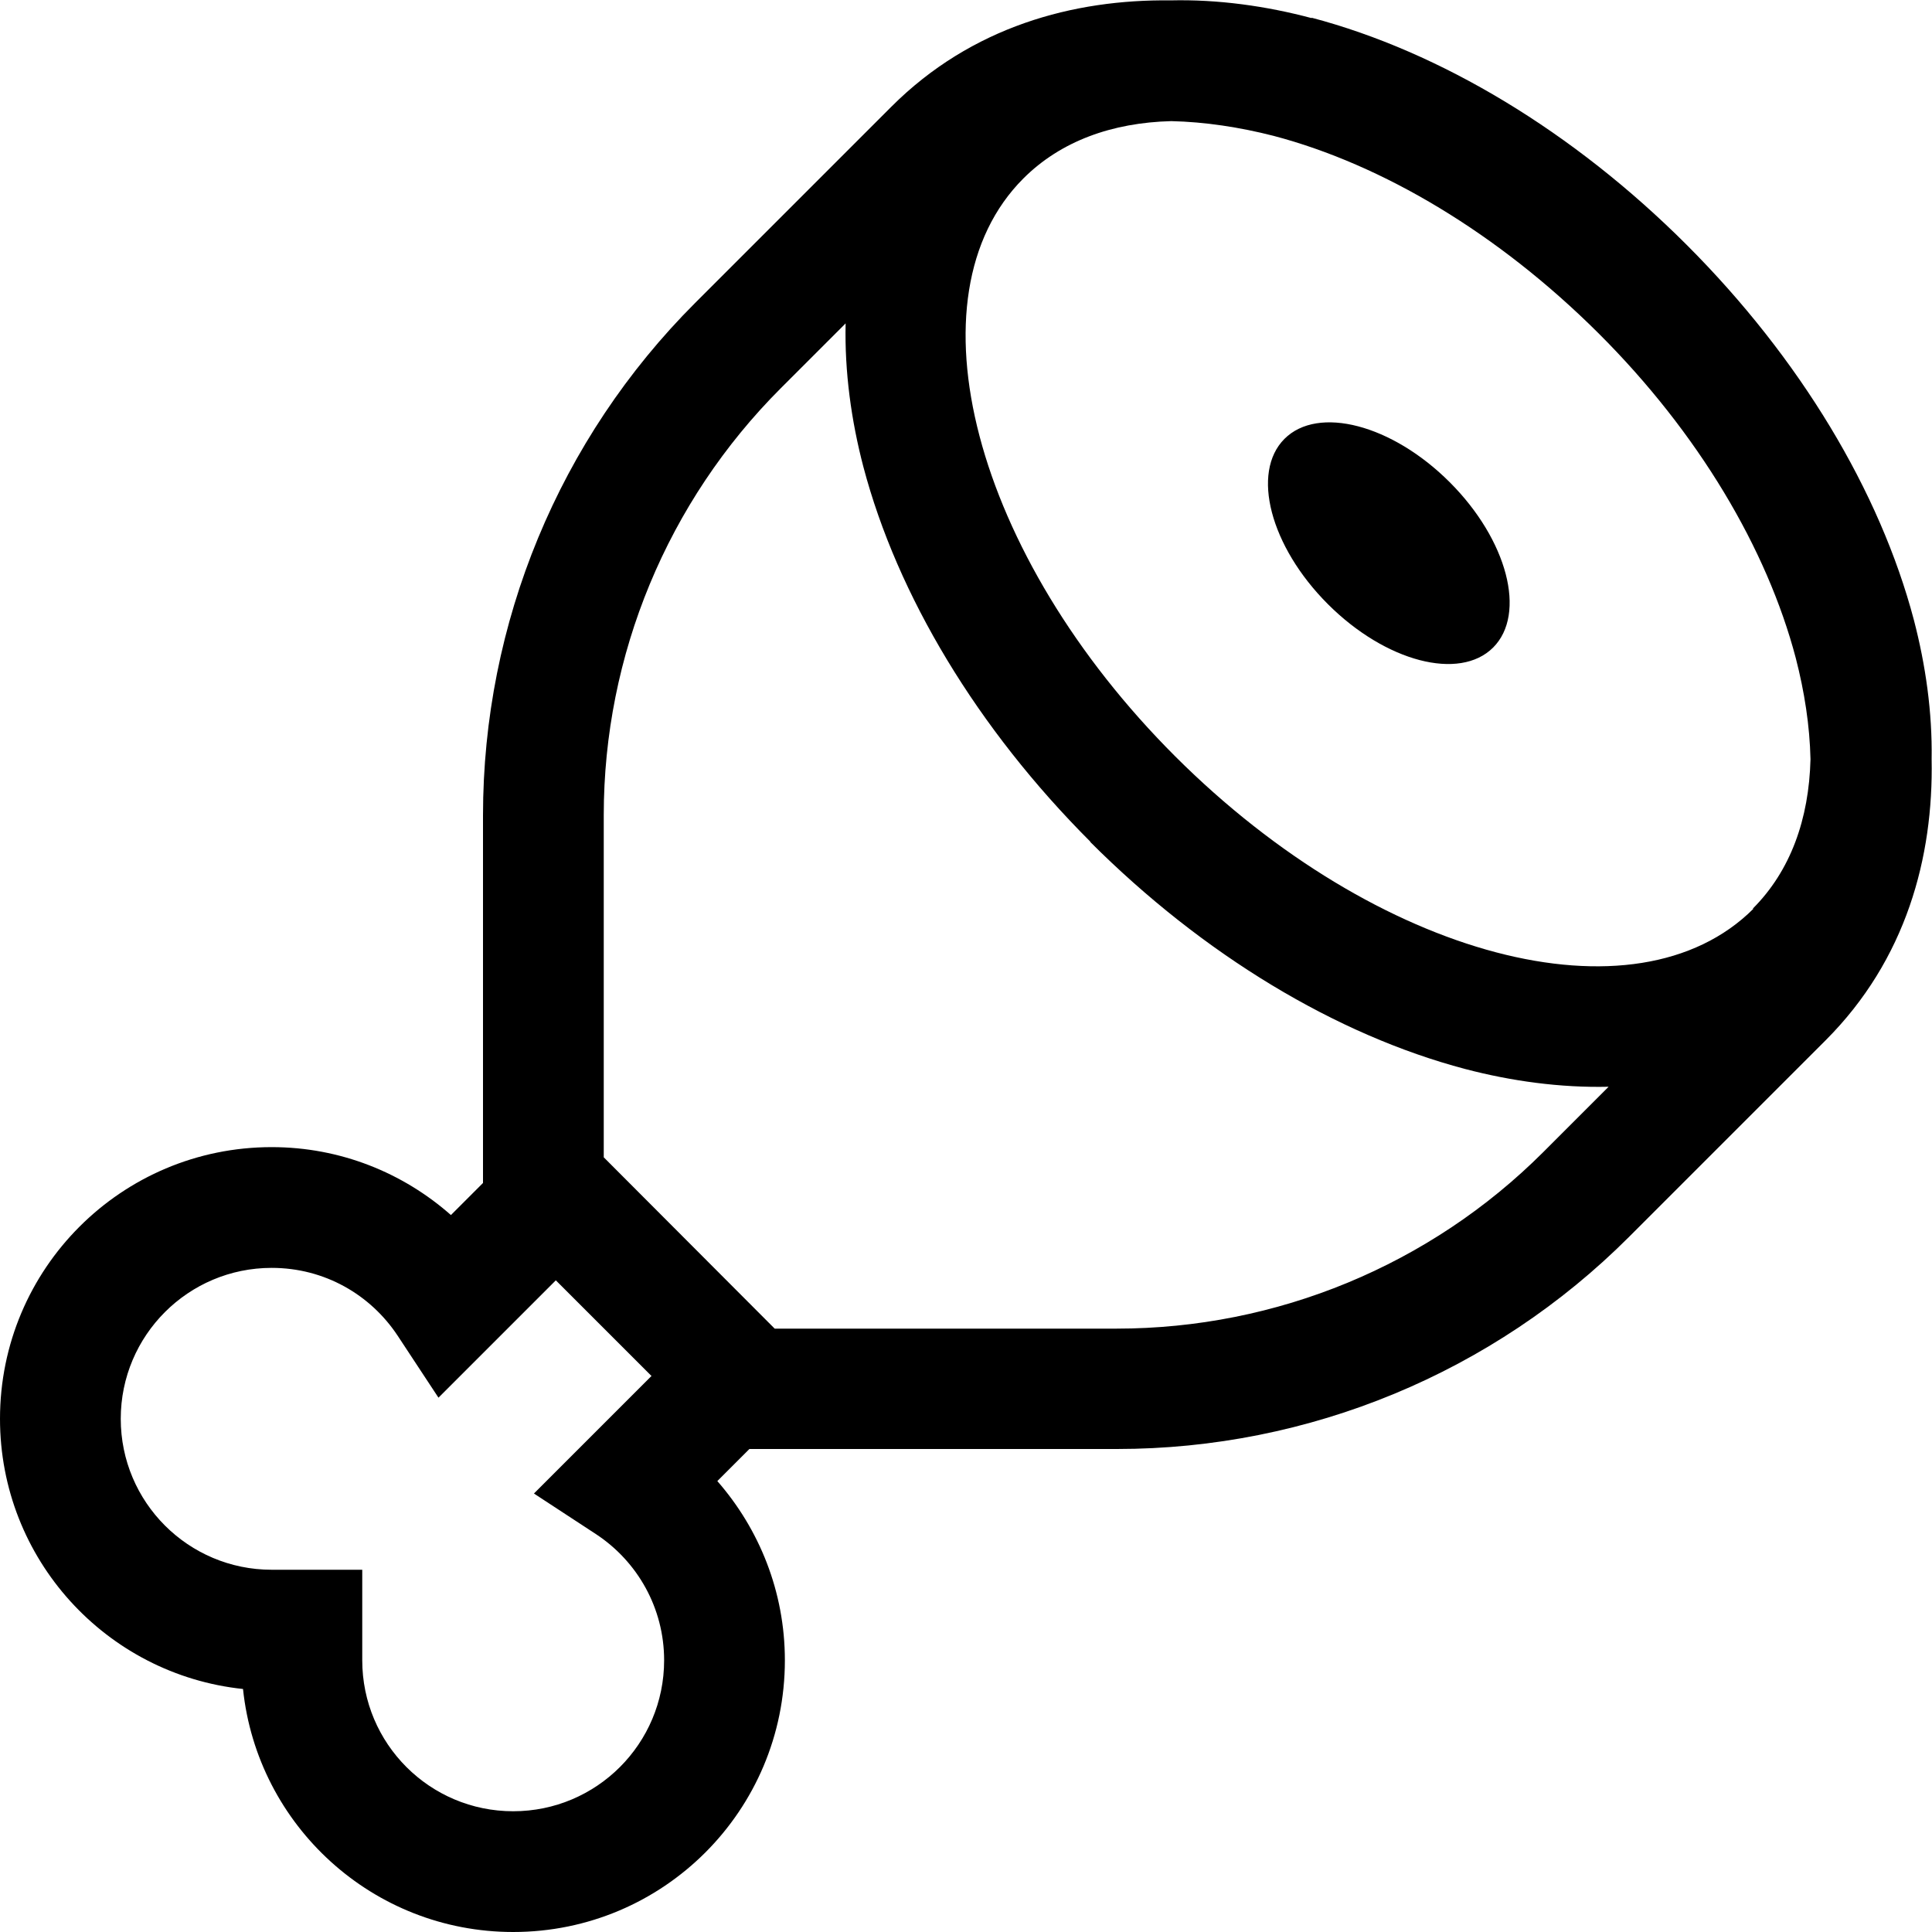
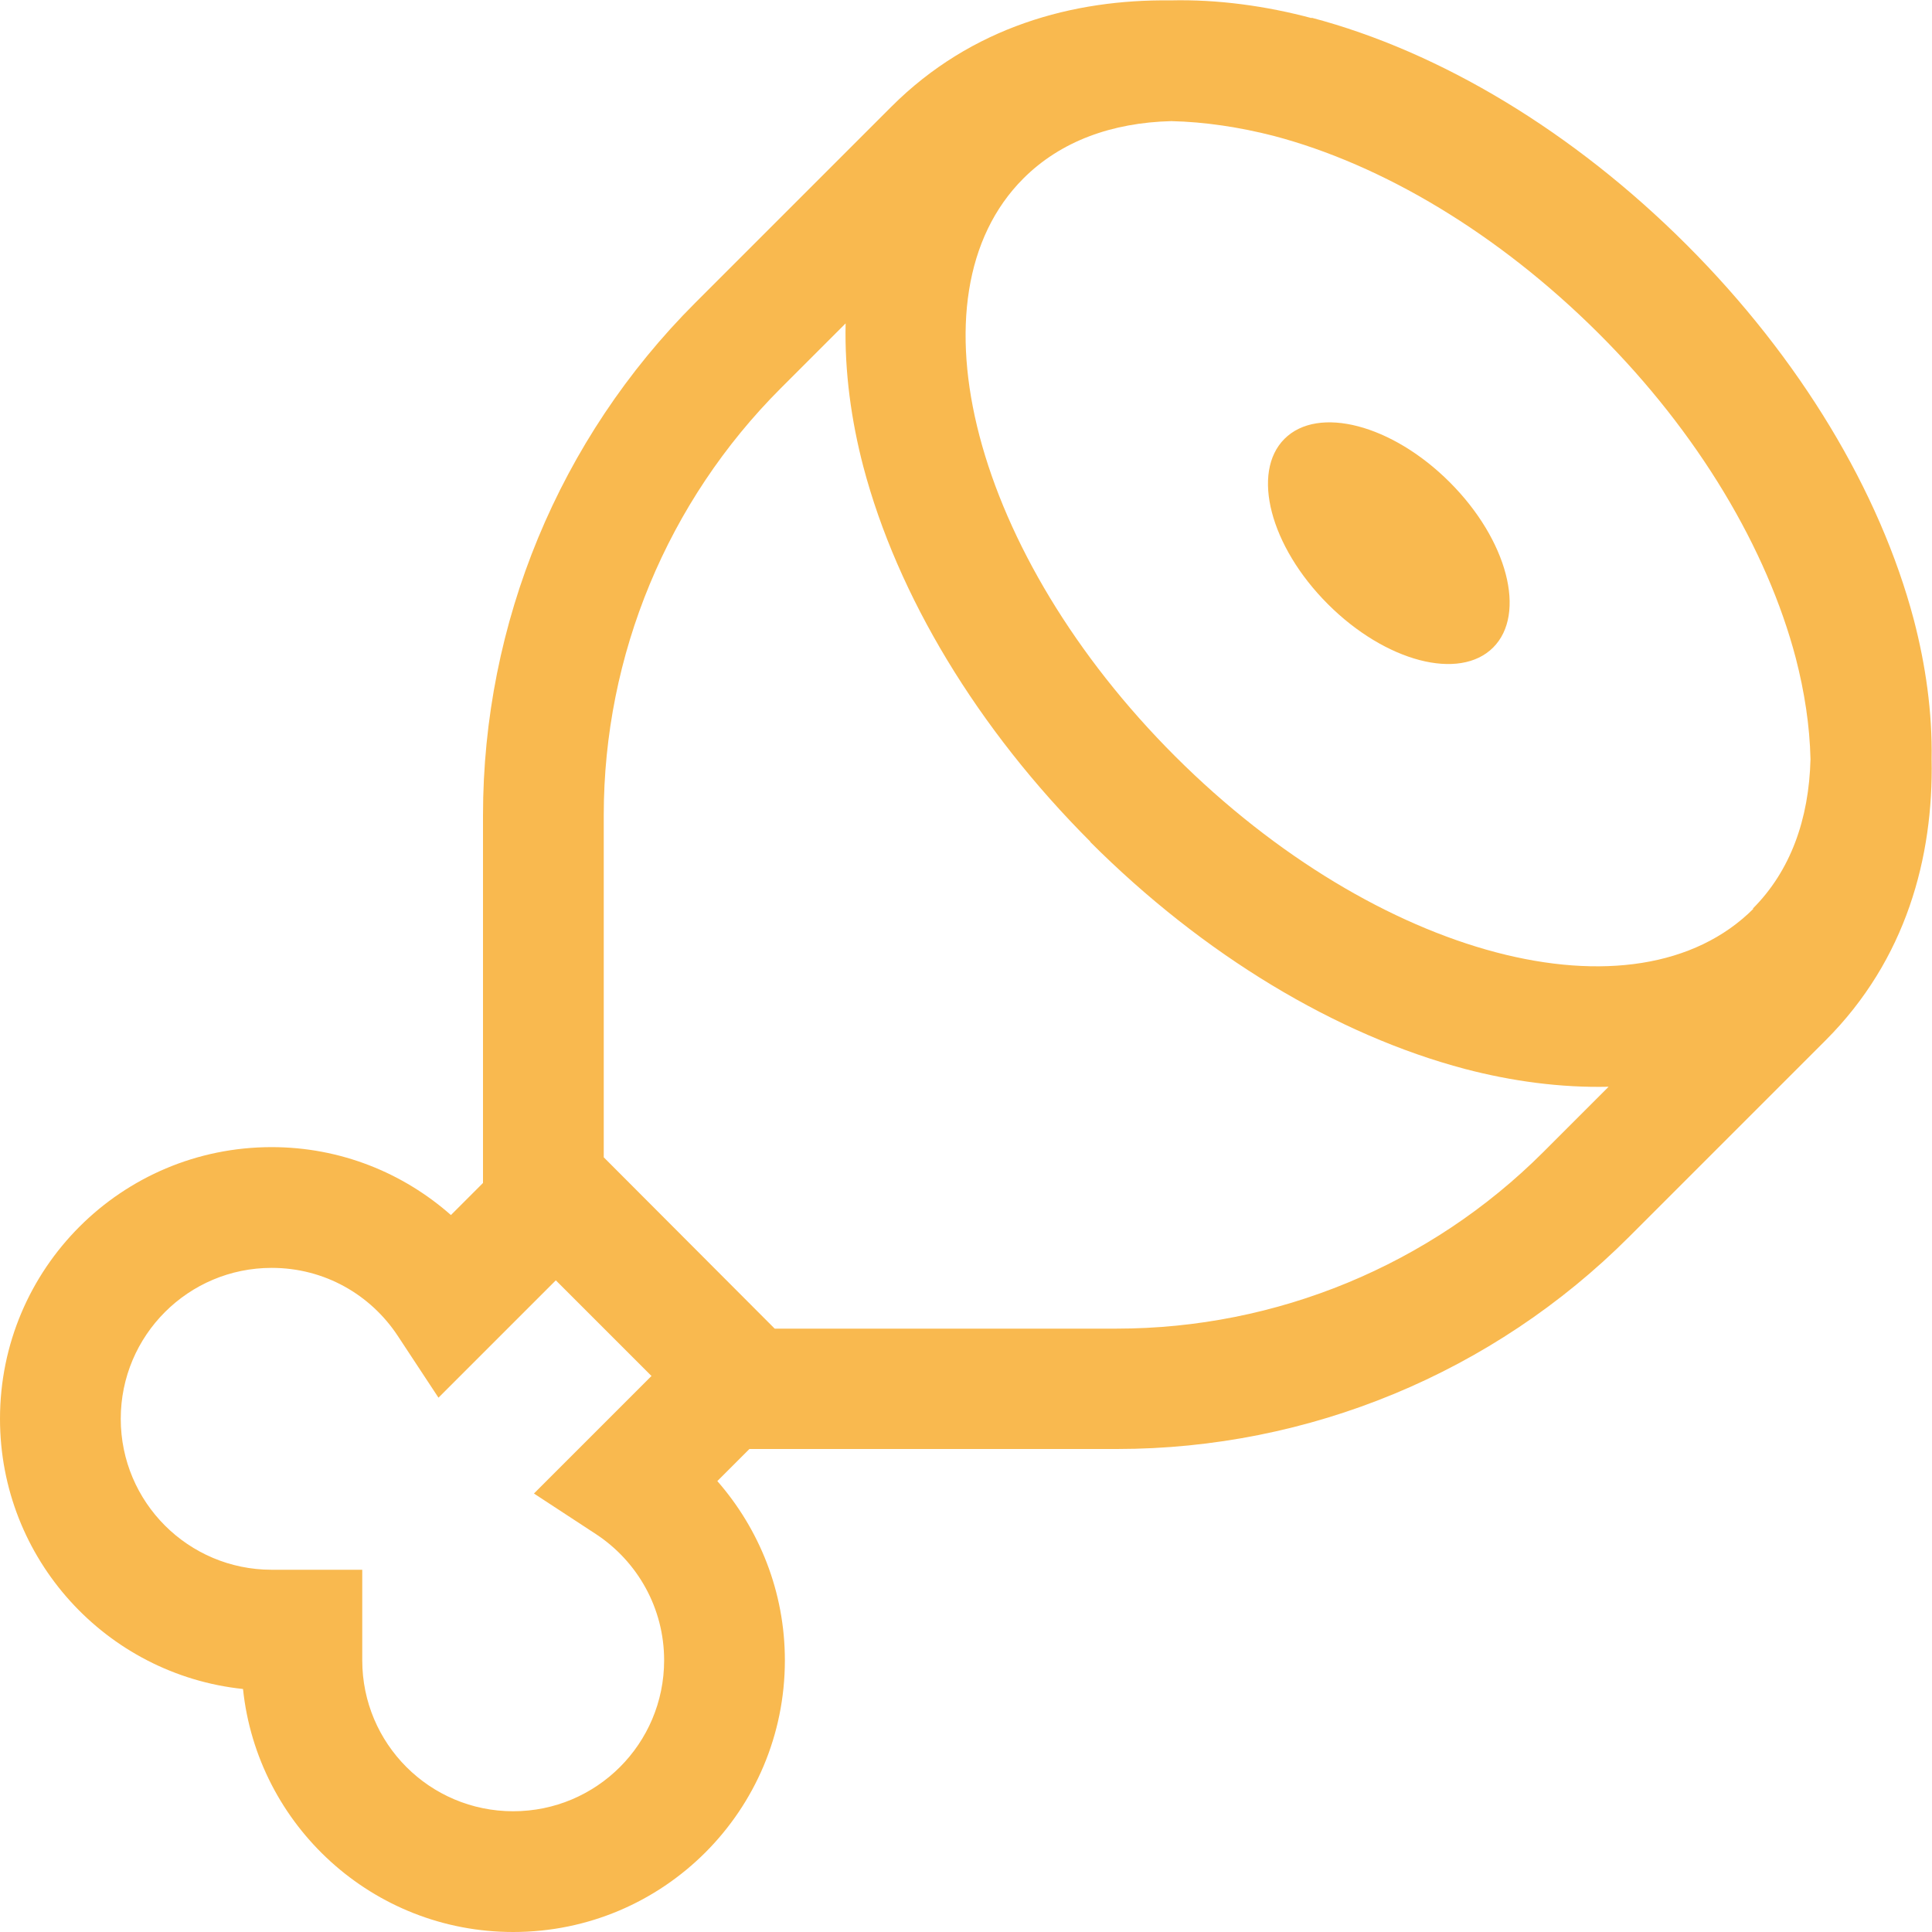
- <svg xmlns="http://www.w3.org/2000/svg" viewBox="0 0 512 512">
+ <svg xmlns="http://www.w3.org/2000/svg" fill="#f9b94f" viewBox="0 0 512 512">
  <path d="M288.9 223.1c30 30 65.3 51.2 99.4 60.2c12.2 3.2 25.2 5 38 4.7l-17.3 17.3c-30 30-70.7 46.8-113.1 46.8H205.3L160 306.7V216c0-42.4 16.9-83.1 46.9-113.1l17.2-17.2c-.3 12.8 1.5 25.8 4.7 38c9 34.1 30.2 69.4 60.2 99.4zm175.8 17.7c-31.2 31.2-99.7 13.1-153.2-40.3s-71.5-122-40.3-153.2c9.9-9.9 23.5-14.8 39.2-15.2c8.9 .2 18.1 1.6 27.1 3.9c28.9 7.6 59.6 25.9 86.1 52.3s44.7 57.2 52.3 86.1c2.3 8.9 3.7 17.9 3.9 26.8c-.4 15.9-5.3 29.6-15.3 39.6zM347.6 4.8c-12-3.2-24.8-5-37.4-4.7c-25.7-.3-52.7 6.9-74 28.2l-52 52c-36 36-56.2 84.8-56.2 135.8v97.4l-8.5 8.5C106.8 310.8 90.2 304 72 304c-39.8 0-72 32.2-72 72c0 37.2 28.2 67.8 64.4 71.6C68.2 483.8 98.8 512 136 512c39.8 0 72-32.2 72-72c0-18.2-6.8-34.8-17.9-47.5l8.5-8.5H296c50.9 0 99.7-20.2 135.7-56.2l52.1-52.1c21.4-21.4 28.6-48.6 28.1-74.5c.2-12.5-1.6-25-4.7-36.9c-9-34.1-30.2-69.4-60.2-99.4s-65.3-51.2-99.4-60.2zm-175 359.9l-17.2 17.2-13.9 13.9L158 406.6c10.9 7.2 18 19.5 18 33.4c0 22.1-17.9 40-40 40s-40-17.9-40-40v-8V416H80 72c-22.1 0-40-17.9-40-40s17.9-40 40-40c14 0 26.2 7.1 33.4 18l10.8 16.4 13.9-13.9 17.2-17.2 25.4 25.4zM351.9 160.1c15.3 15.3 34.9 20.4 43.8 11.5s3.8-28.5-11.5-43.8s-34.9-20.4-43.8-11.5s-3.8 28.5 11.5 43.8z" />
</svg>
